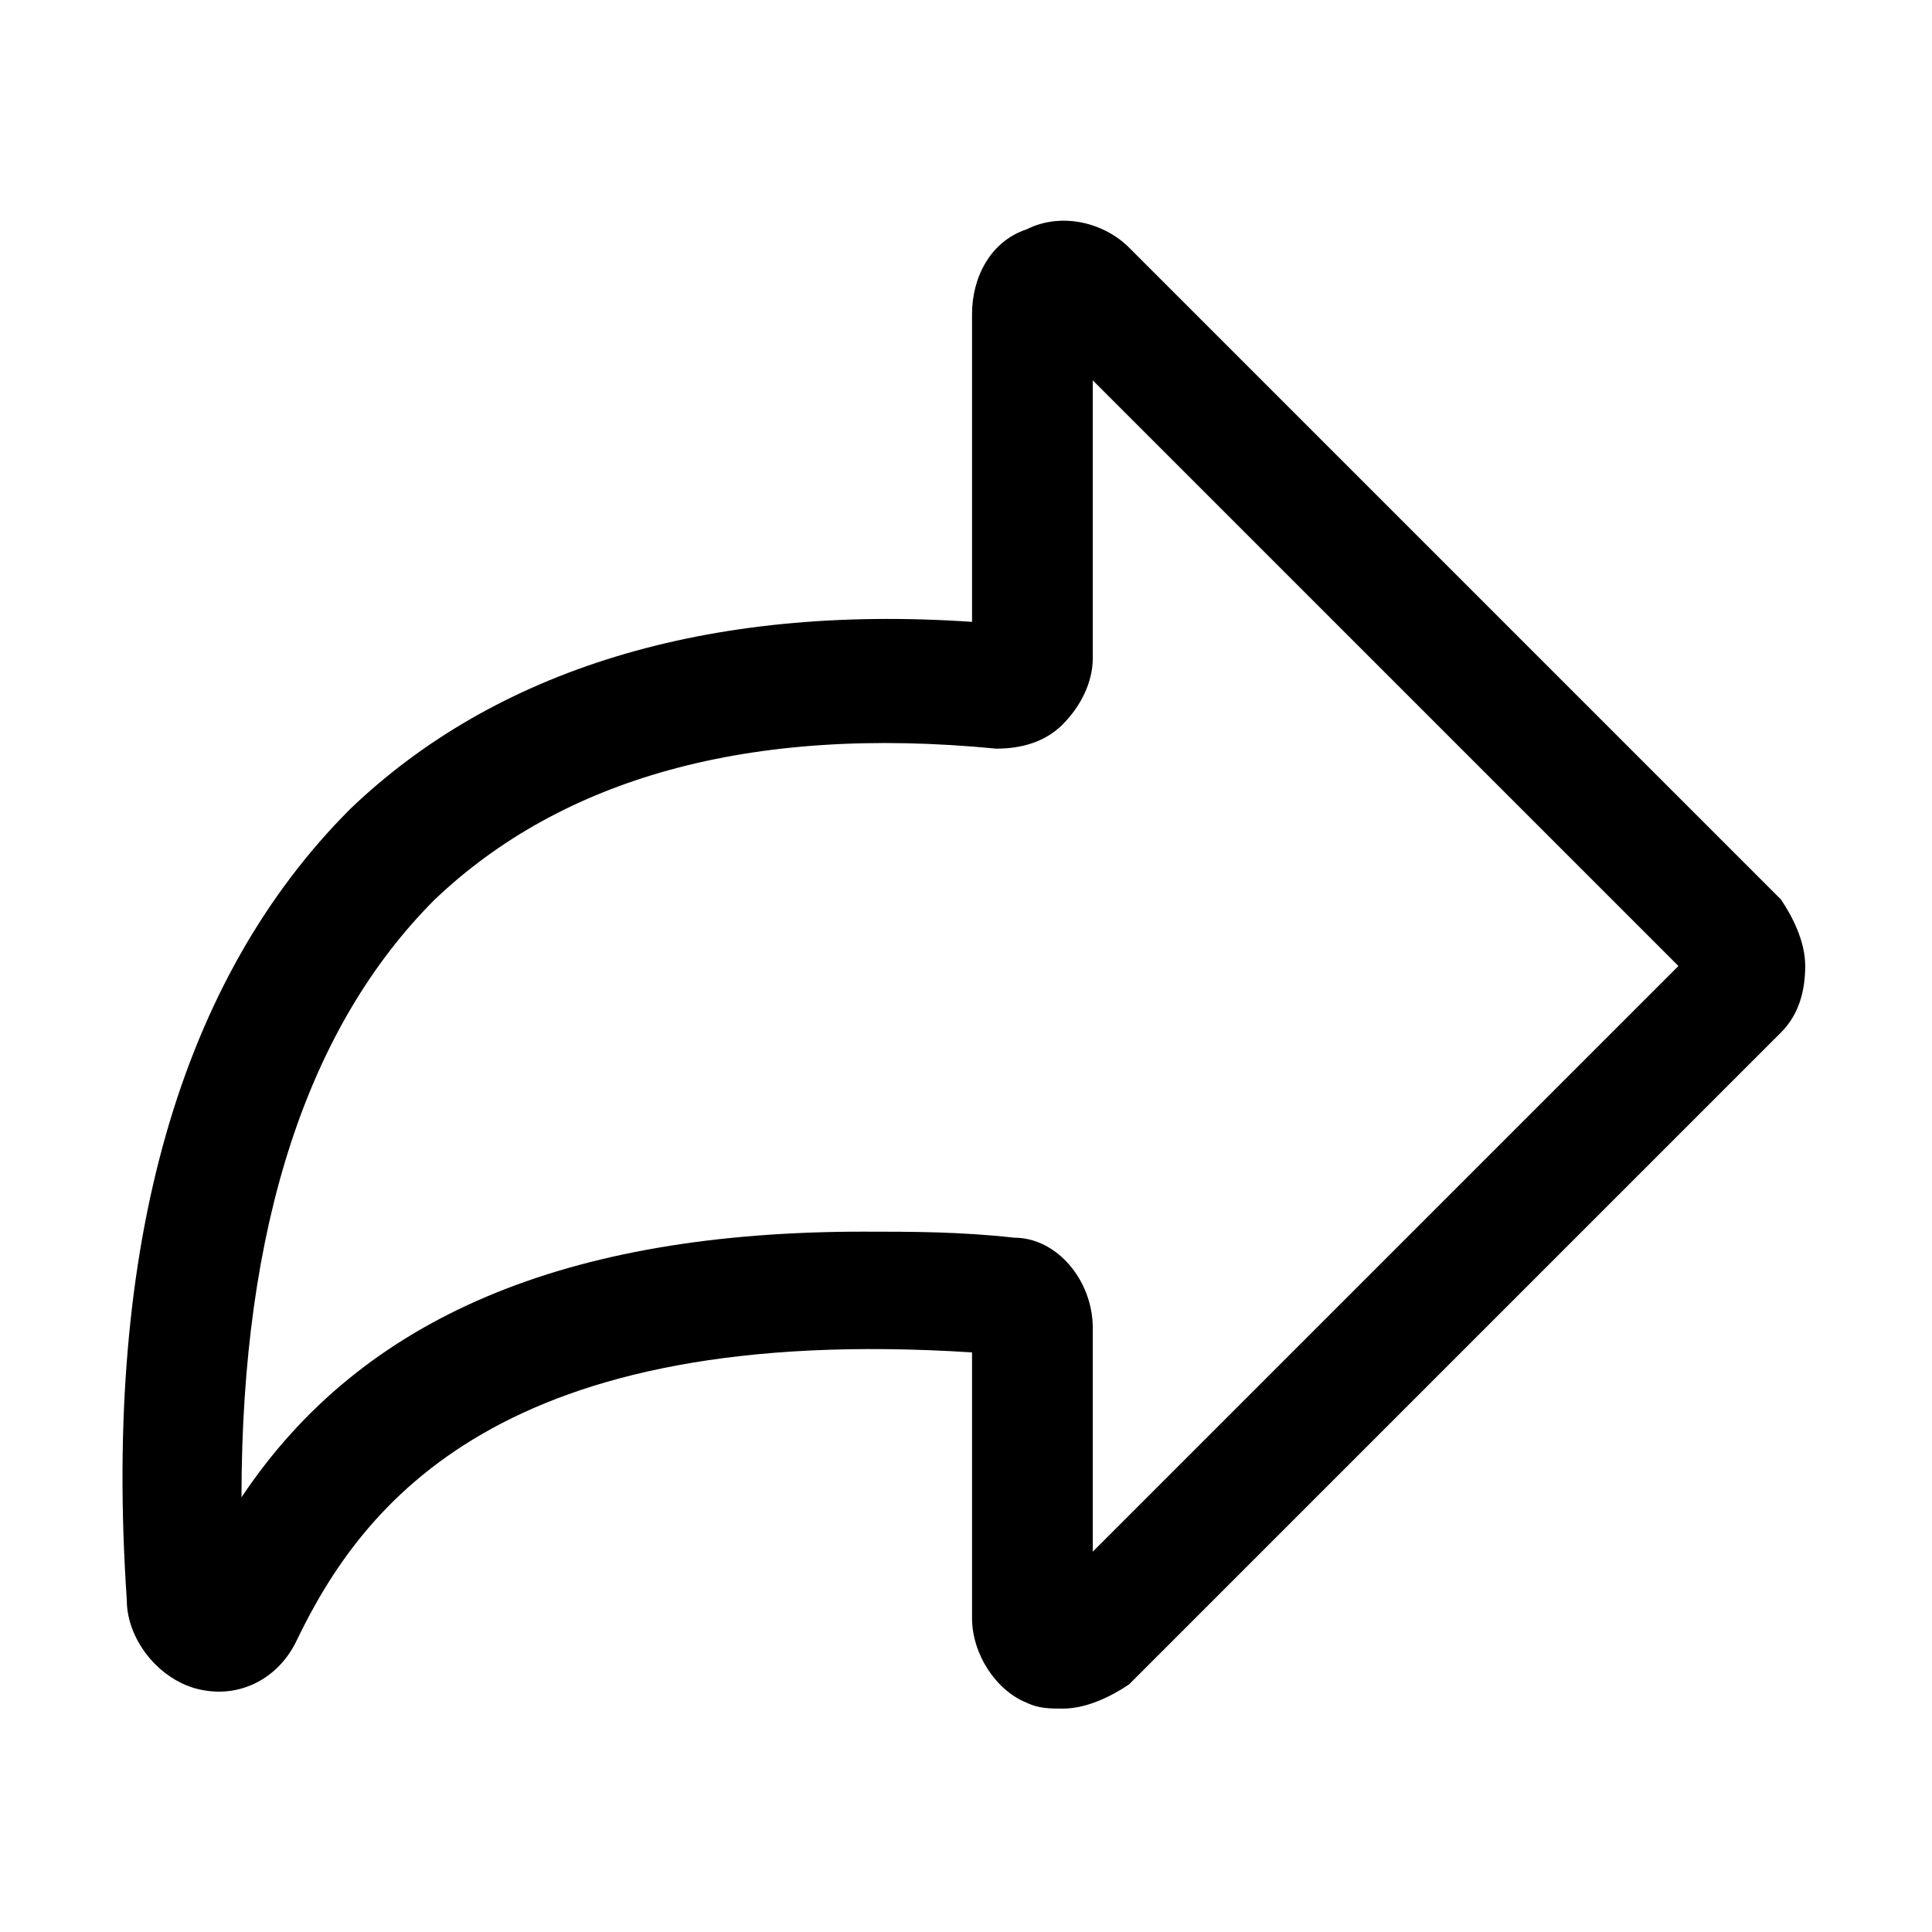
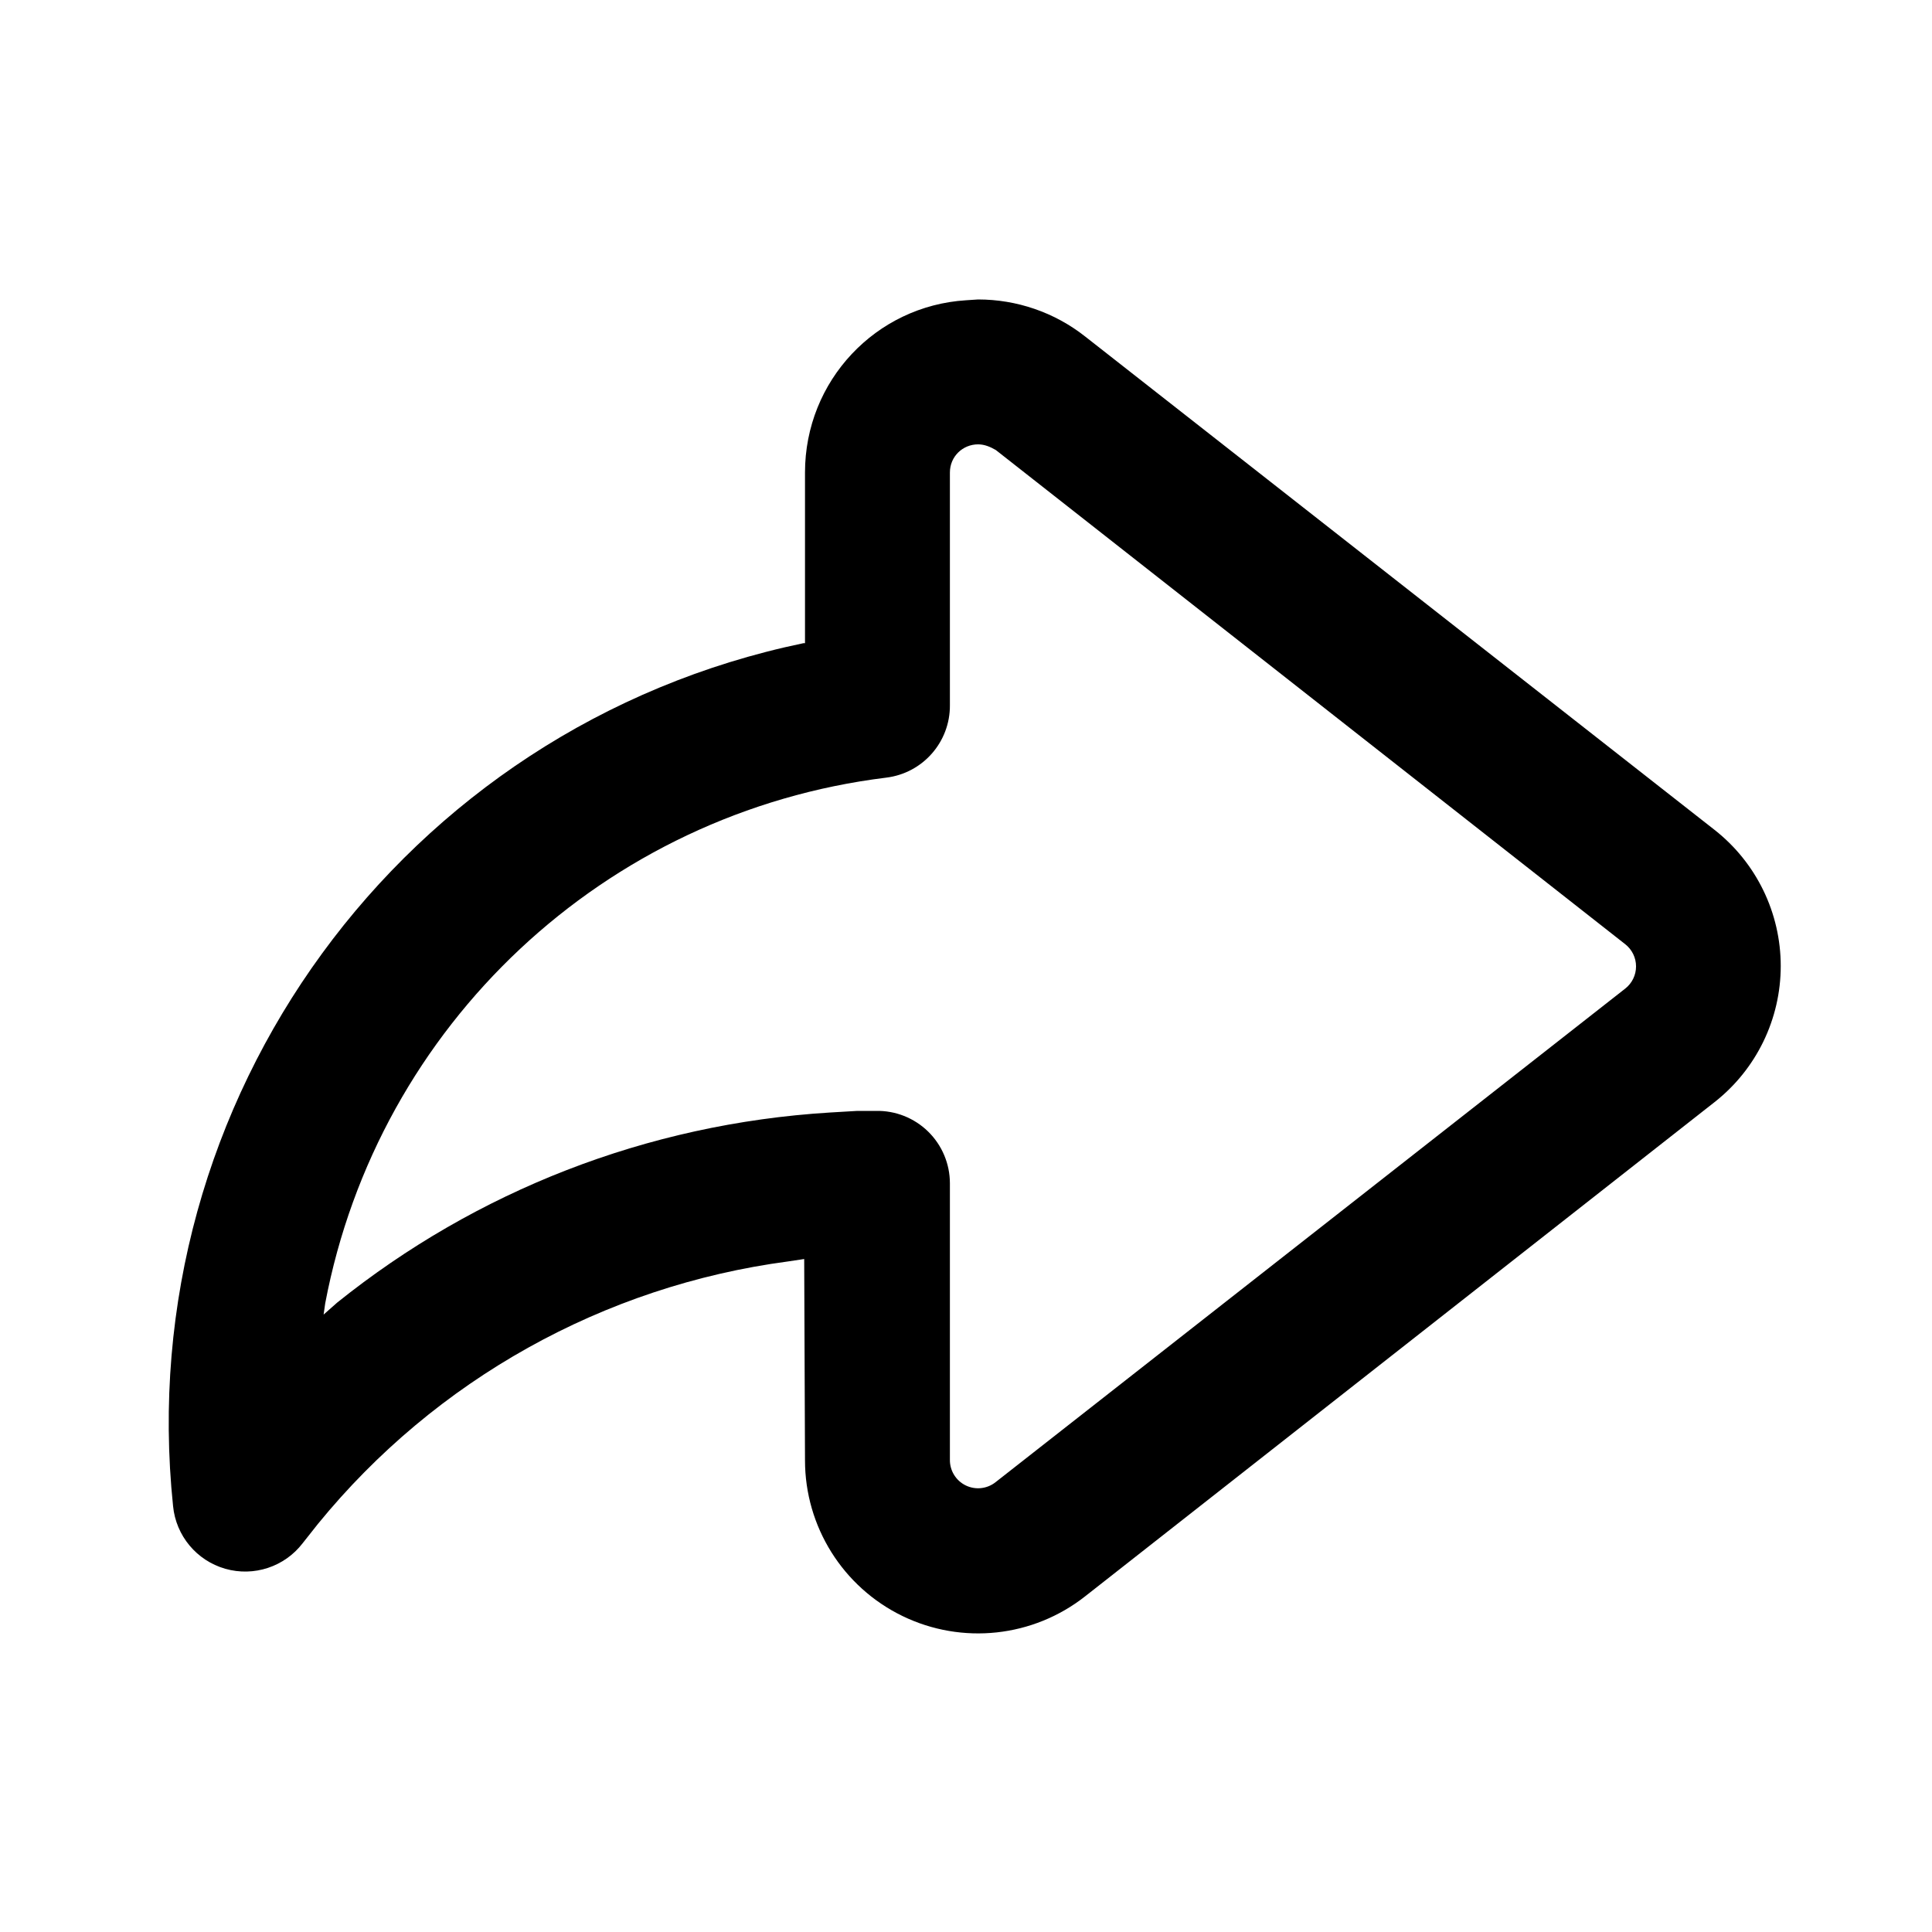
- <svg xmlns="http://www.w3.org/2000/svg" enable-background="new 0 0 32 32" viewBox="0 0 32 32">
-   <g id="Layer_2">
-     <path d="m18.7 4.1c-.4-.4-1.1-.6-1.7-.3-.6.2-.9.8-.9 1.4v5.1c-4.4-.3-7.9.8-10.3 3.1-2.8 2.8-4.1 7.2-3.7 13.1 0 .7.6 1.4 1.3 1.5.6.1 1.2-.2 1.5-.8 1.1-2.3 3.4-5.3 11.2-4.8v4.4c0 .6.4 1.2.9 1.4.2.1.4.1.6.1.4 0 .8-.2 1.1-.4l10.8-10.8c.3-.3.4-.7.4-1.1s-.2-.8-.4-1.1zm-.6 21.6v-3.7c0-.8-.6-1.5-1.3-1.5-.9-.1-1.7-.1-2.5-.1-4.9 0-8.3 1.4-10.3 4.4 0-4.5 1.1-7.8 3.2-9.9 2.1-2 5.2-2.9 9.3-2.5.4 0 .8-.1 1.1-.4s.5-.7.5-1.1v-4.6l9.7 9.7z" />
+ <svg xmlns="http://www.w3.org/2000/svg" height="24" viewBox="0 0 24 24" width="24">
+   <g fill="none" fill-rule="evenodd">
+     <path d="M0 0h24v24H0z" />
+     <path d="M12 3.73c-1.12.07-2 1-2 2.14v2.12h-.02a9.9 9.9 0 0 0-7.83 10.72.9.9 0 0 0 1.61.46l.19-.24a9.08 9.08 0 0 1 5.84-3.26l.2-.03.01 2.5a2.15 2.15 0 0 0 3.48 1.69l7.82-6.14a2.15 2.15 0 0 0 0-3.38l-7.82-6.13c-.38-.3-.85-.46-1.33-.46zm.15 1.79c.08 0 .15.03.22.07l7.82 6.14a.35.35 0 0 1 0 .55l-7.82 6.13a.35.35 0 0 1-.57-.28V14.7a.9.9 0 0 0-.92-.9h-.23l-.34.02c-2.28.14-4.4.98-6.12 2.36l-.17.15.02-.14a8.1 8.1 0 0 1 6.97-6.53.9.9 0 0 0 .79-.9V5.87c0-.2.16-.35.35-.35z" fill="currentColor" fill-rule="nonzero" />
  </g>
</svg>
